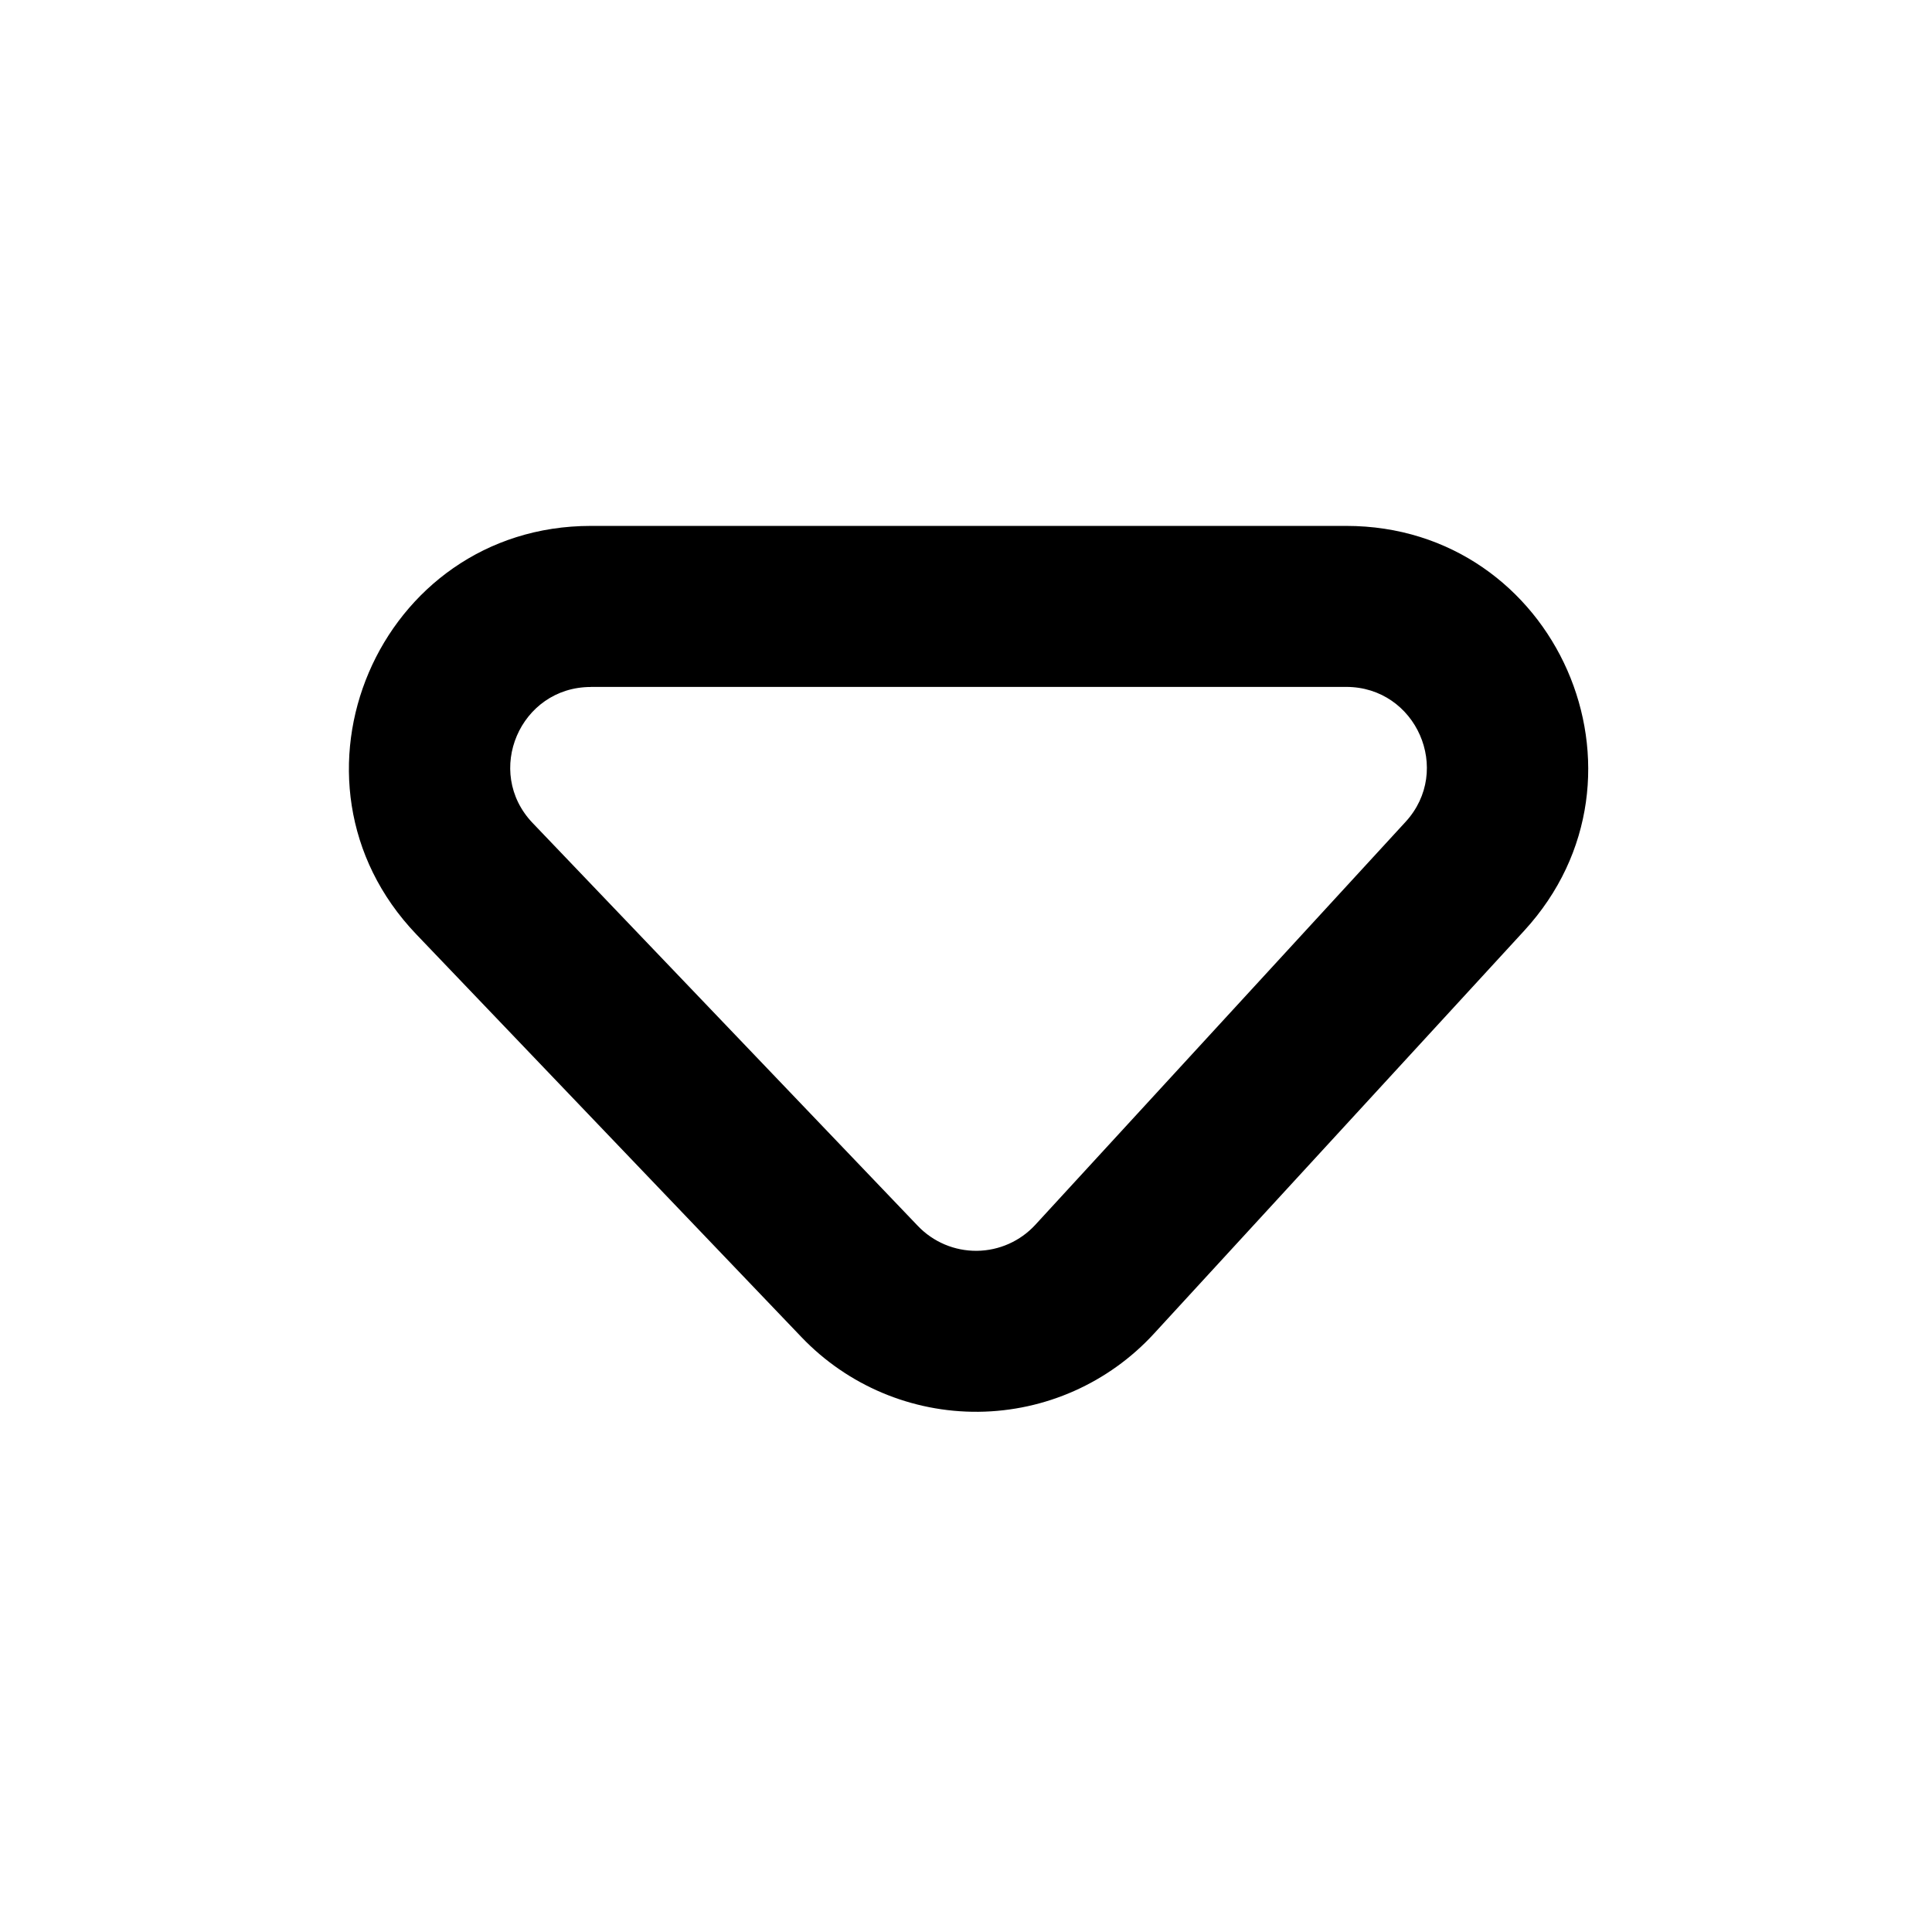
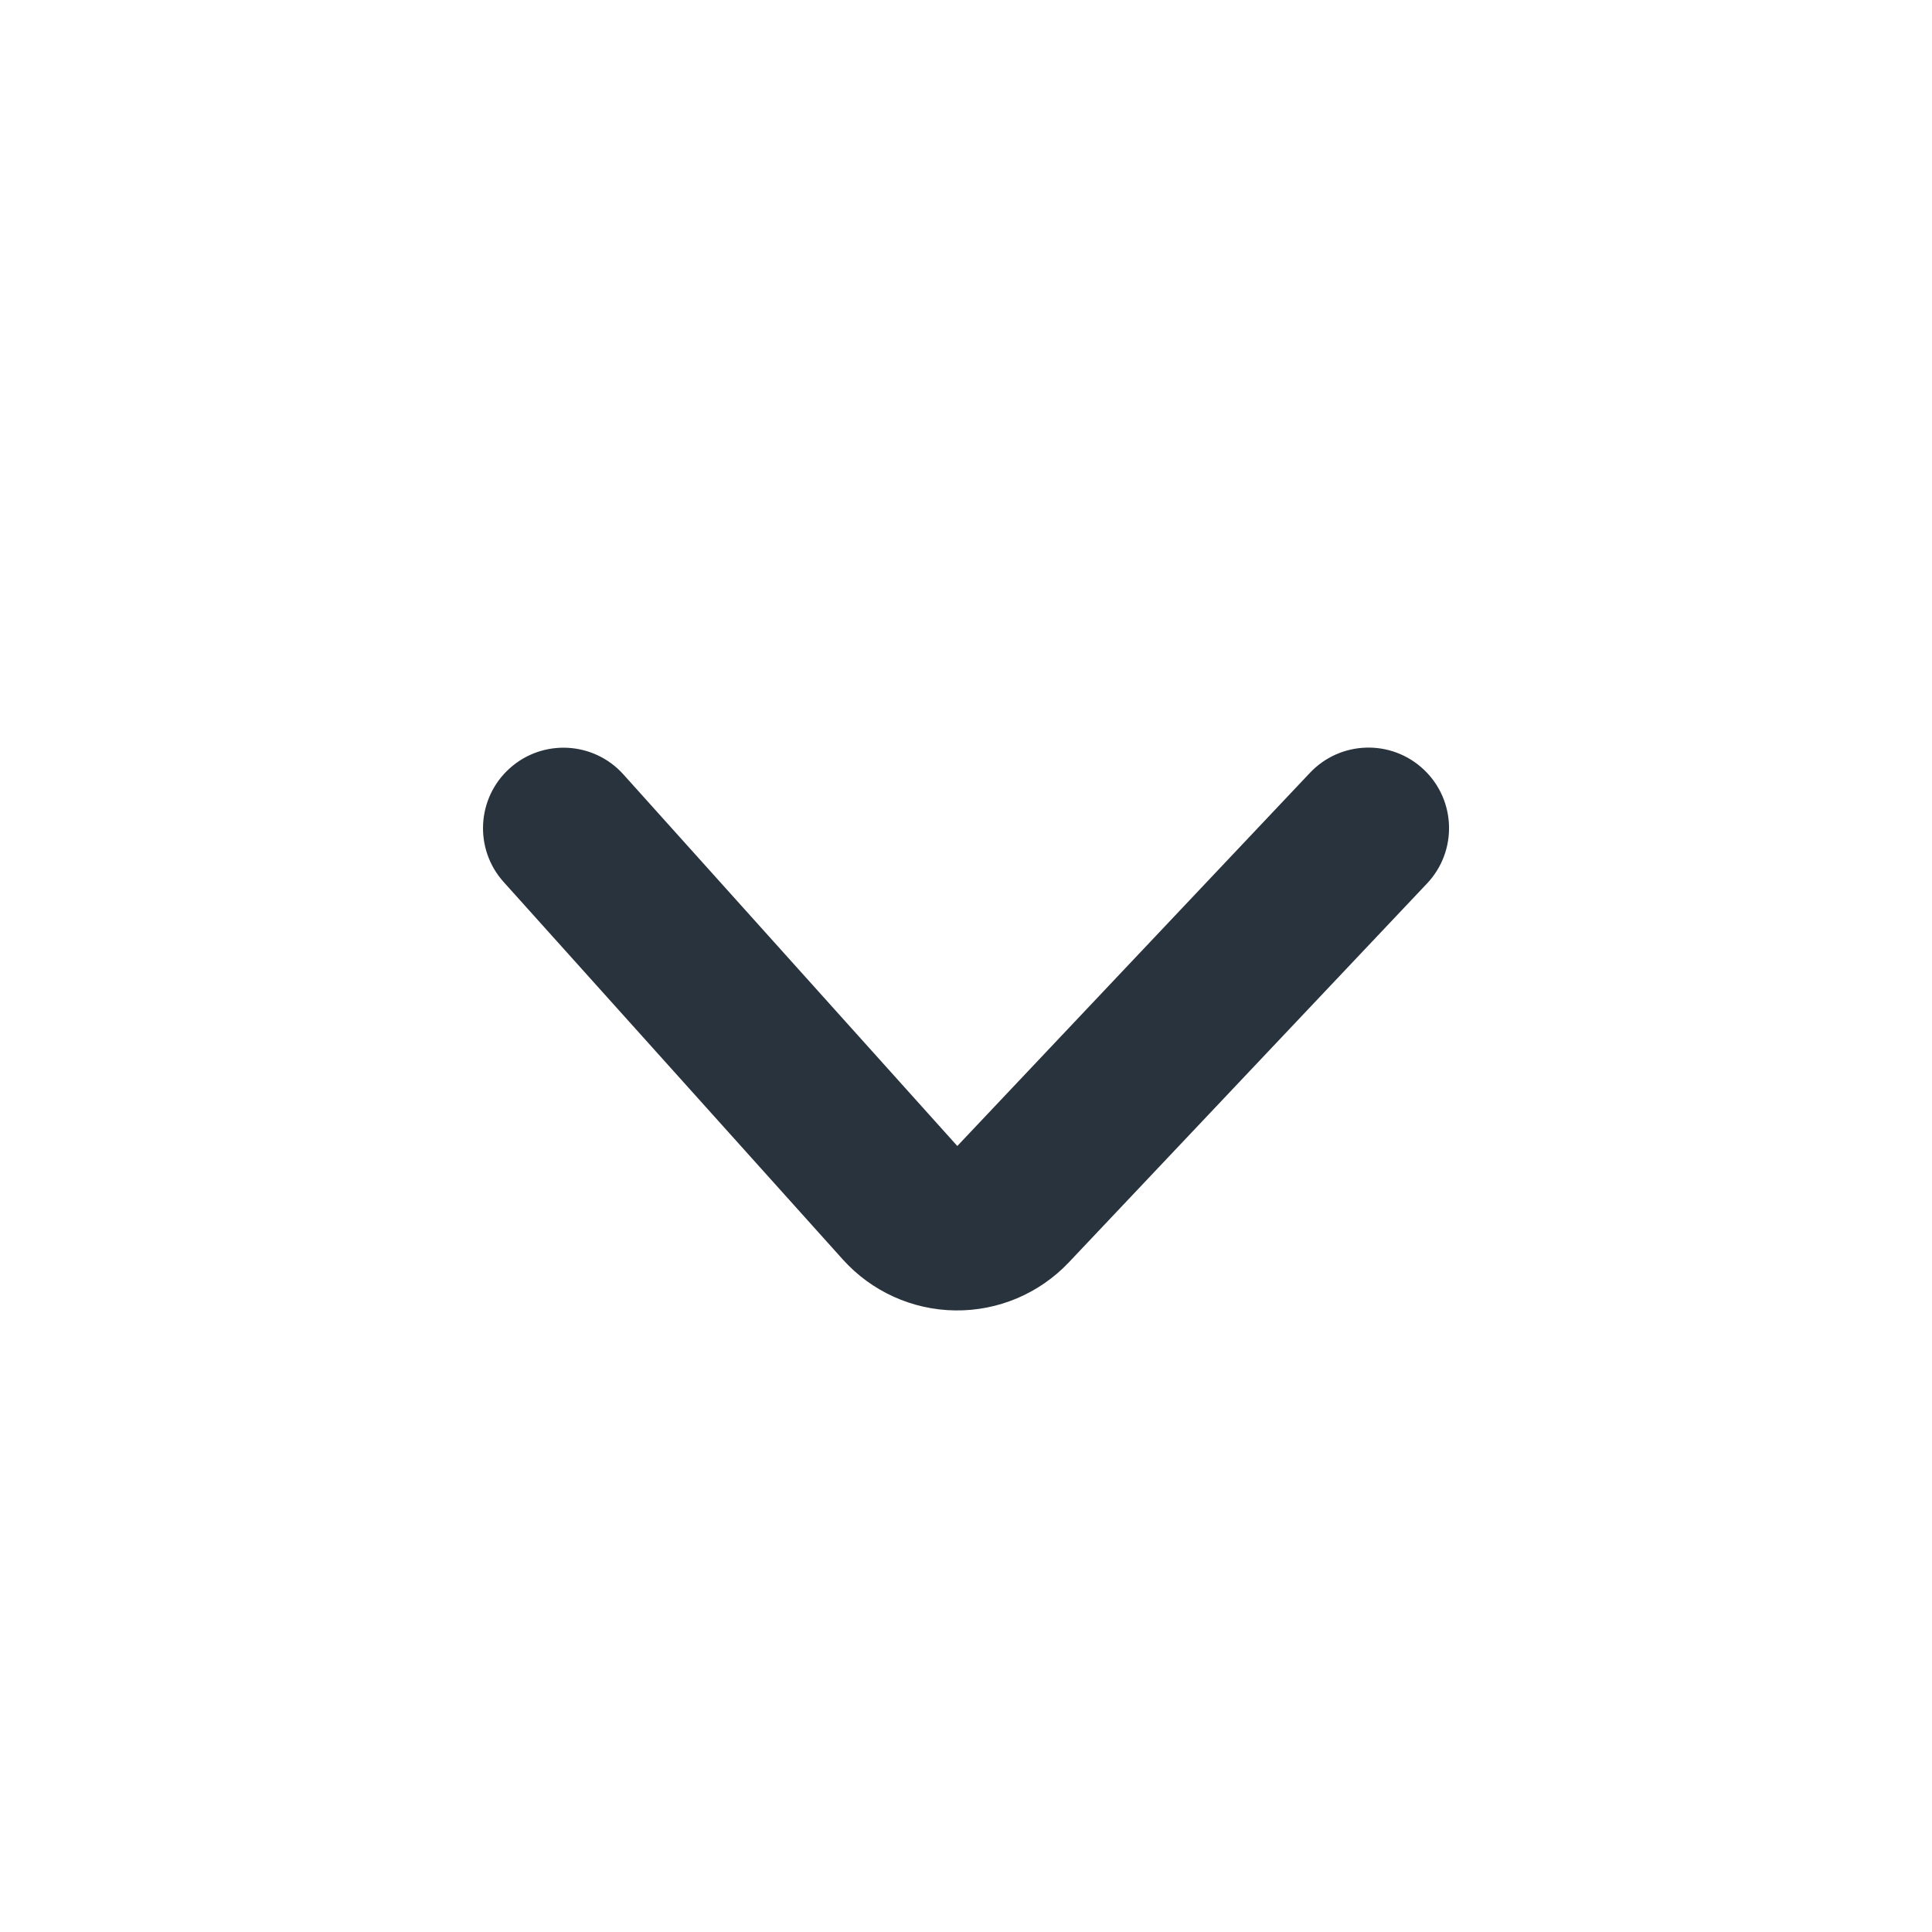
- <svg xmlns="http://www.w3.org/2000/svg" width="24" height="24" viewBox="0 0 24 24">
-   <g class="caret-down-outline">
-     <path fill-rule="evenodd" d="M7.34 6.533h9.383c2.612 0 3.977 3.107 2.21 5.03l-4.598 5.004a3 3 0 0 1-4.378.044l-4.785-5.004M7.34 6.533c-2.64 0-3.993 3.165-2.168 5.074Zm0 2h9.383c.87 0 1.326 1.036.737 1.677l-4.598 5.004a1 1 0 0 1-1.46.015l-4.785-5.005c-.608-.636-.157-1.69.723-1.69Z" class="Vector 57 (Stroke)" clip-rule="evenodd" />
-   </g>
+ <svg xmlns="http://www.w3.org/2000/svg" width="24" height="24" fill="none" viewBox="0 0 24 24">
+   <path fill="#29333D" fill-rule="evenodd" d="M6.332 9.544a1 1 0 0 0-.076 1.412l4.214 4.69a1.91 1.91 0 0 0 2.807.036l4.45-4.707A1 1 0 1 0 16.273 9.6l-4.381 4.636L7.744 9.62a1 1 0 0 0-1.412-.076Z" clip-rule="evenodd" />
</svg>
